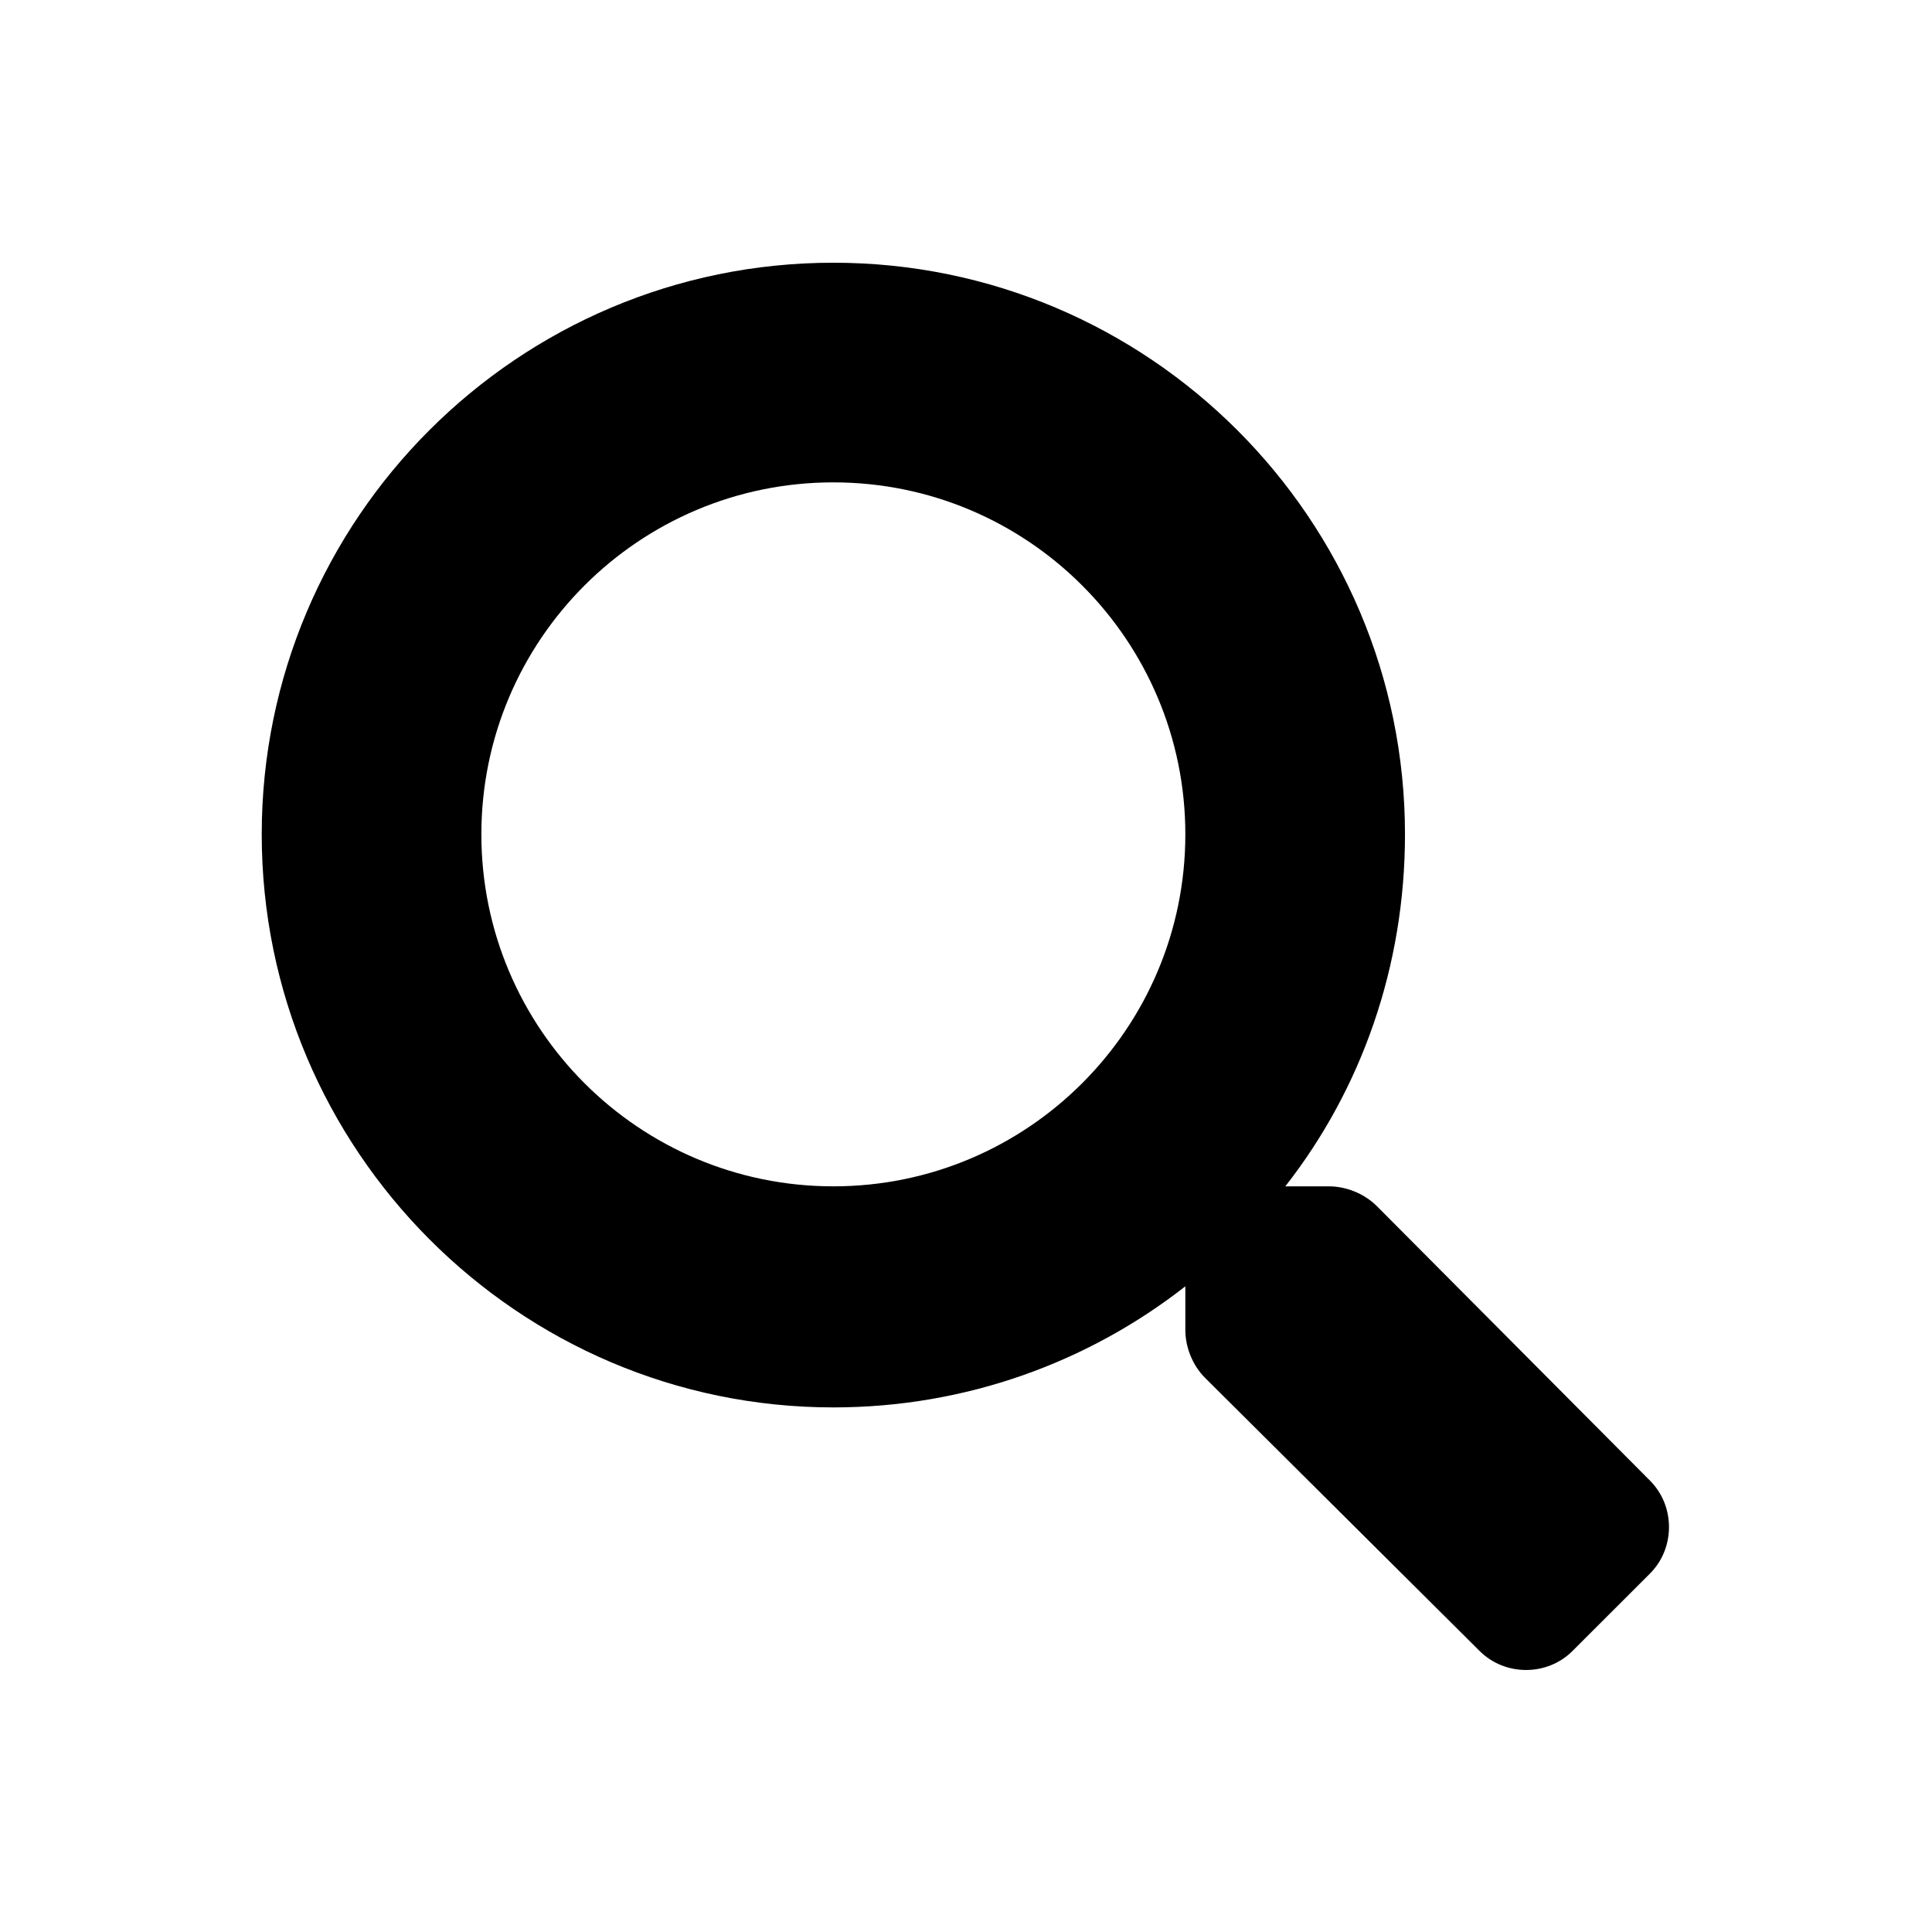
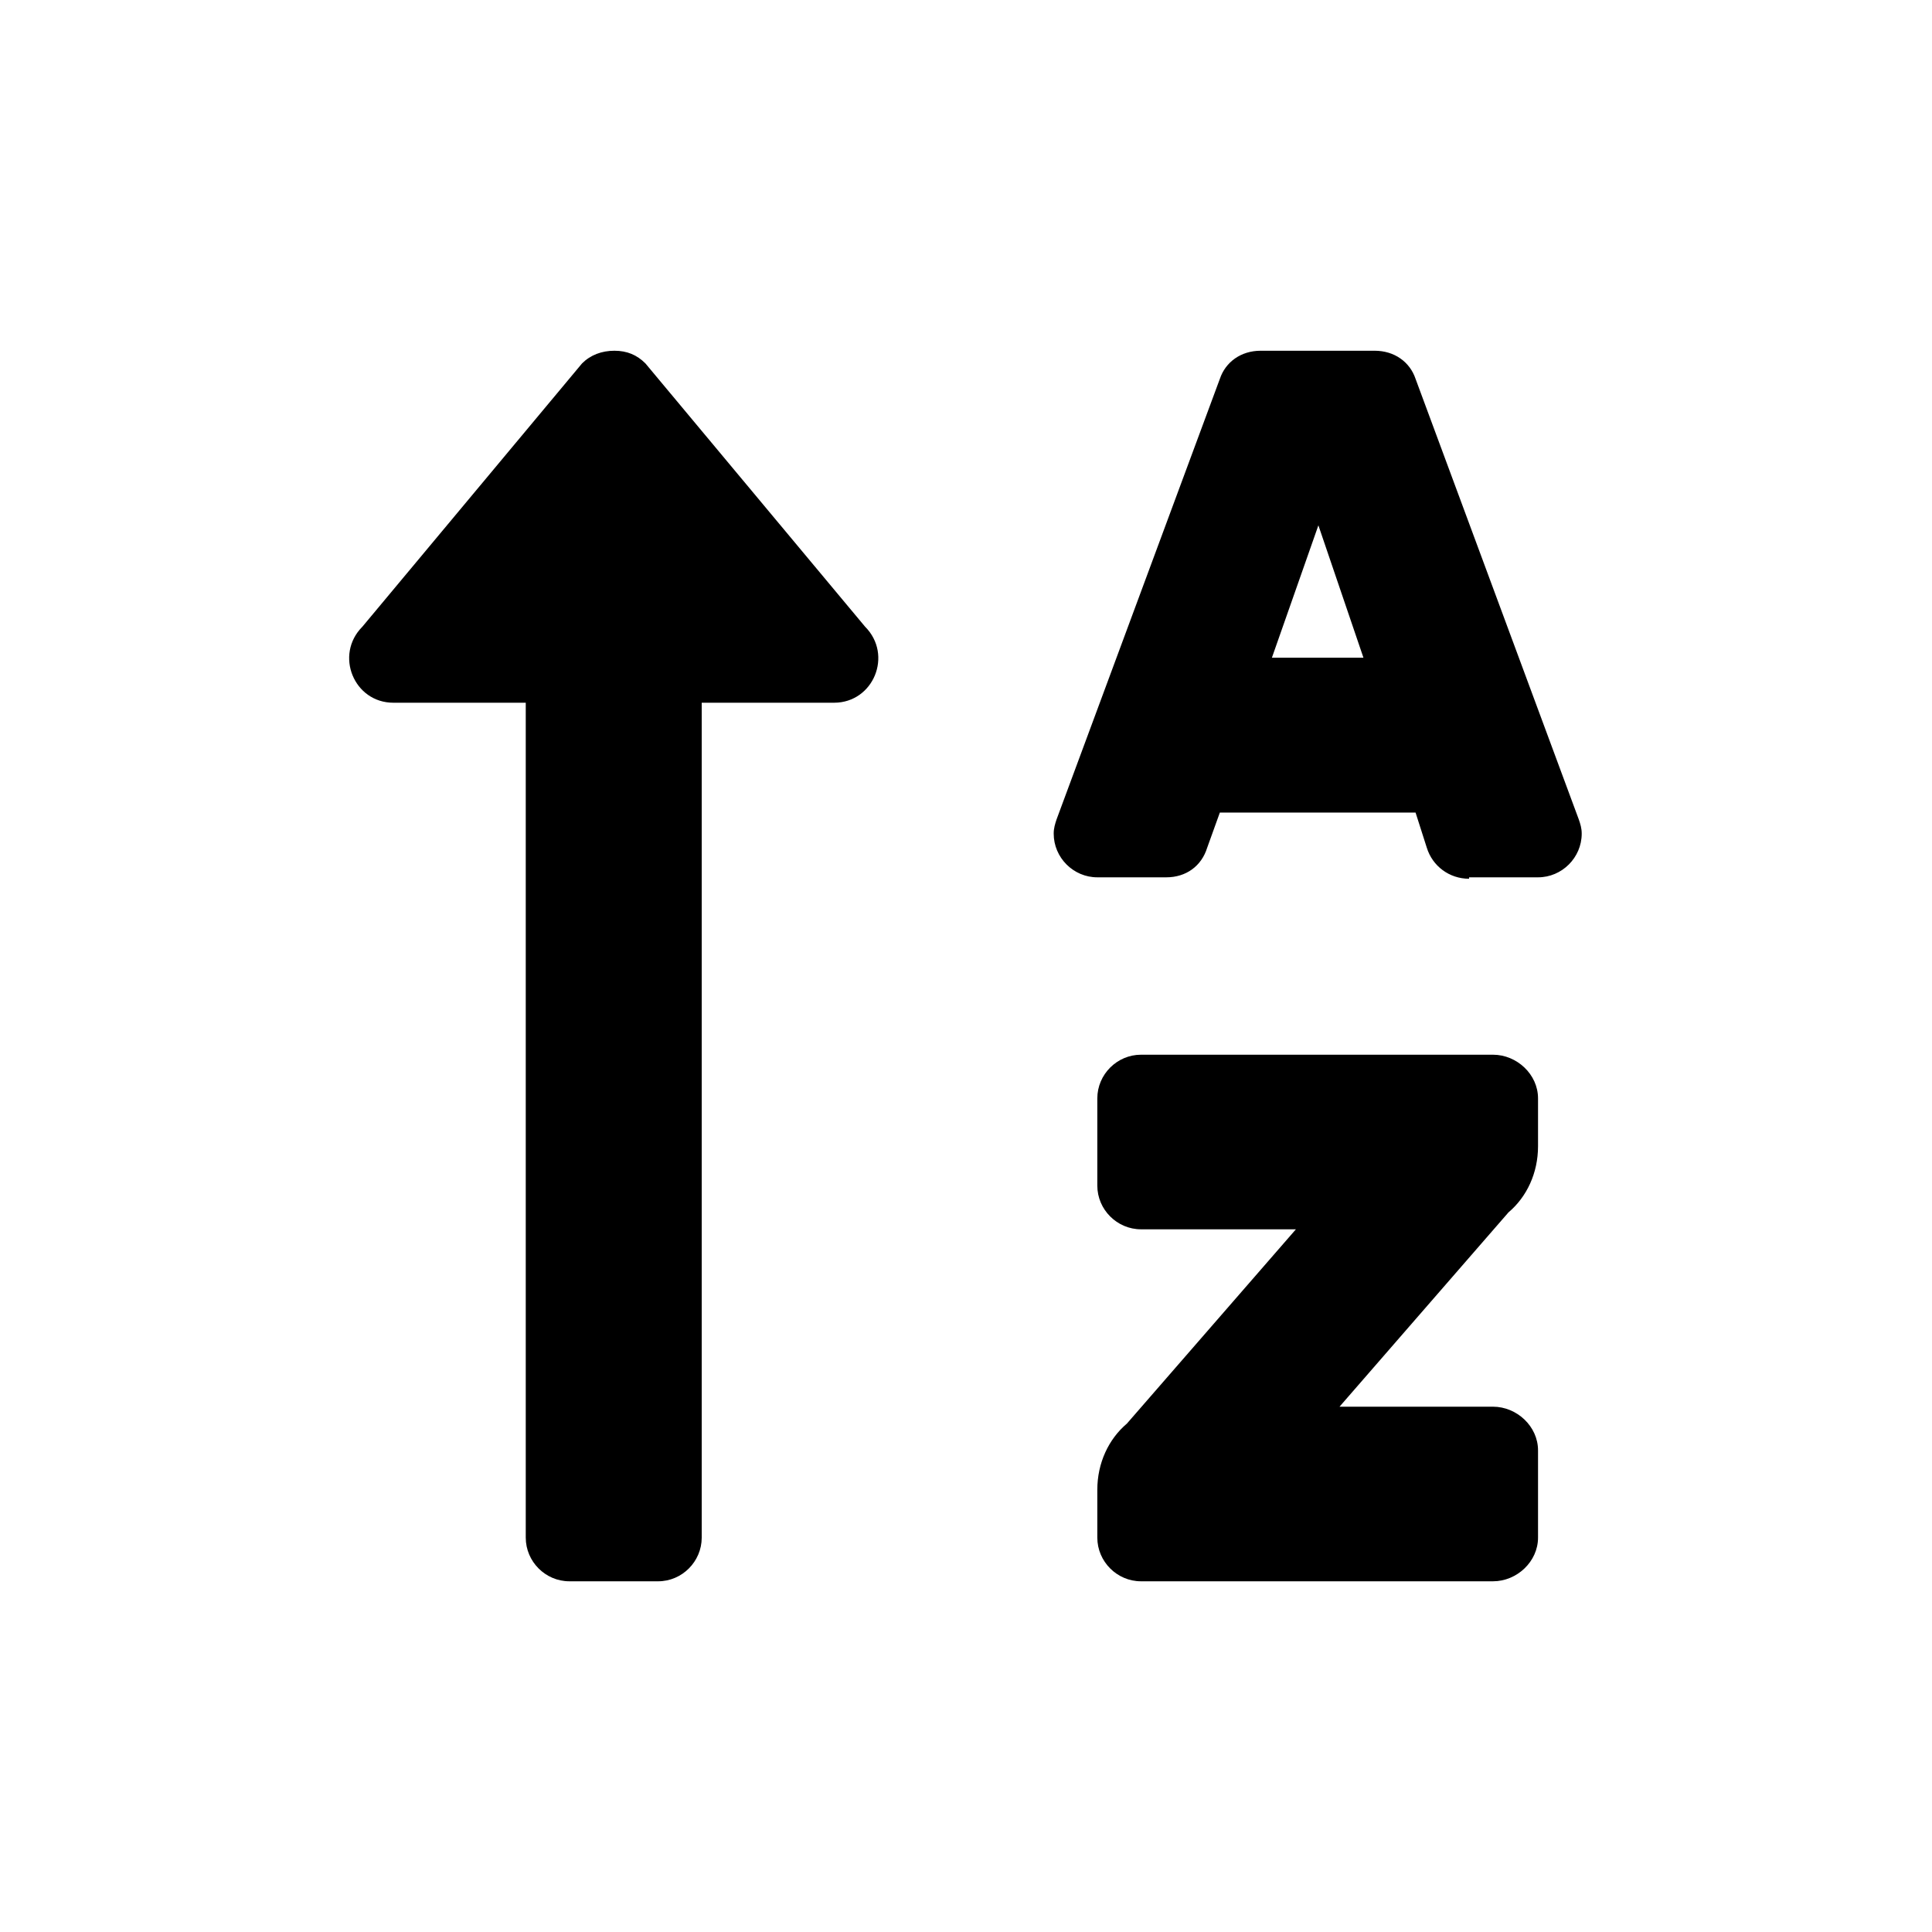
<svg xmlns="http://www.w3.org/2000/svg" xmlns:xlink="http://www.w3.org/1999/xlink" version="1.1" width="85.04pt" height="85.04pt" viewBox="0 0 56.693 56.693">
  <defs>
-     <path id="g0-1" d="M20.371-.207L16.363-4.235C16.177-4.421 15.908-4.525 15.66-4.525H15.02C16.135-5.95 16.776-7.747 16.776-9.69C16.776-14.317 13.016-18.078 8.388-18.078S0-14.317 0-9.69S3.76-1.281 8.388-1.281C10.33-1.281 12.127-1.942 13.553-3.058V-2.417C13.553-2.169 13.656-1.901 13.842-1.715L17.871 2.293C18.243 2.665 18.863 2.665 19.234 2.293L20.371 1.157C20.743 .785 20.743 .165 20.371-.207ZM8.388-4.525C5.537-4.525 3.223-6.838 3.223-9.69S5.537-14.855 8.388-14.855S13.553-12.541 13.553-9.69S11.239-4.525 8.388-4.525Z" />
+     <path id="g0-23" d="M.64-11.611H2.583V.64C2.583 .992 2.872 1.281 3.223 1.281H4.525C4.876 1.281 5.165 .992 5.165 .64V-11.611H7.107C7.686-11.611 7.975-12.313 7.562-12.727L4.339-16.59C4.215-16.714 4.07-16.776 3.884-16.776S3.533-16.714 3.409-16.59L.186-12.727C-.227-12.313 .062-11.611 .64-11.611ZM16.776-6.446H11.611C11.26-6.446 10.97-6.157 10.97-5.805V-4.525C10.97-4.173 11.26-3.884 11.611-3.884H13.884L11.404-1.033C11.136-.806 10.97-.455 10.97-.062V.64C10.97 .992 11.26 1.281 11.611 1.281H16.776C17.127 1.281 17.437 .992 17.437 .64V-.64C17.437-.992 17.127-1.281 16.776-1.281H14.524L17.003-4.132C17.272-4.359 17.437-4.71 17.437-5.103V-5.805C17.437-6.157 17.127-6.446 16.776-6.446ZM18.036-9.896L15.64-16.363C15.557-16.611 15.33-16.776 15.04-16.776H13.367C13.078-16.776 12.851-16.611 12.768-16.363L10.371-9.896C10.351-9.834 10.33-9.772 10.33-9.69C10.33-9.338 10.619-9.049 10.97-9.049H11.983C12.272-9.049 12.499-9.214 12.582-9.483L12.768-9.999H15.64L15.805-9.483C15.888-9.214 16.135-9.028 16.425-9.028V-9.049H17.437C17.788-9.049 18.078-9.338 18.078-9.69C18.078-9.772 18.057-9.834 18.036-9.896ZM13.532-12.272L14.214-14.214L14.875-12.272H13.532Z" />
  </defs>
  <g id="page31">
-     <g transform="matrix(1.999758 0 0 1.999758 -7.684 69.532)">
-       <use x="7.683" y="-12.837" xlink:href="#g0-1" />
+     <g transform="matrix(1.999758 0 0 1.999758 -10.267 69.553)">
+       <use x="10.266" y="-12.858" xlink:href="#g0-23" />
    </g>
  </g>
</svg>
